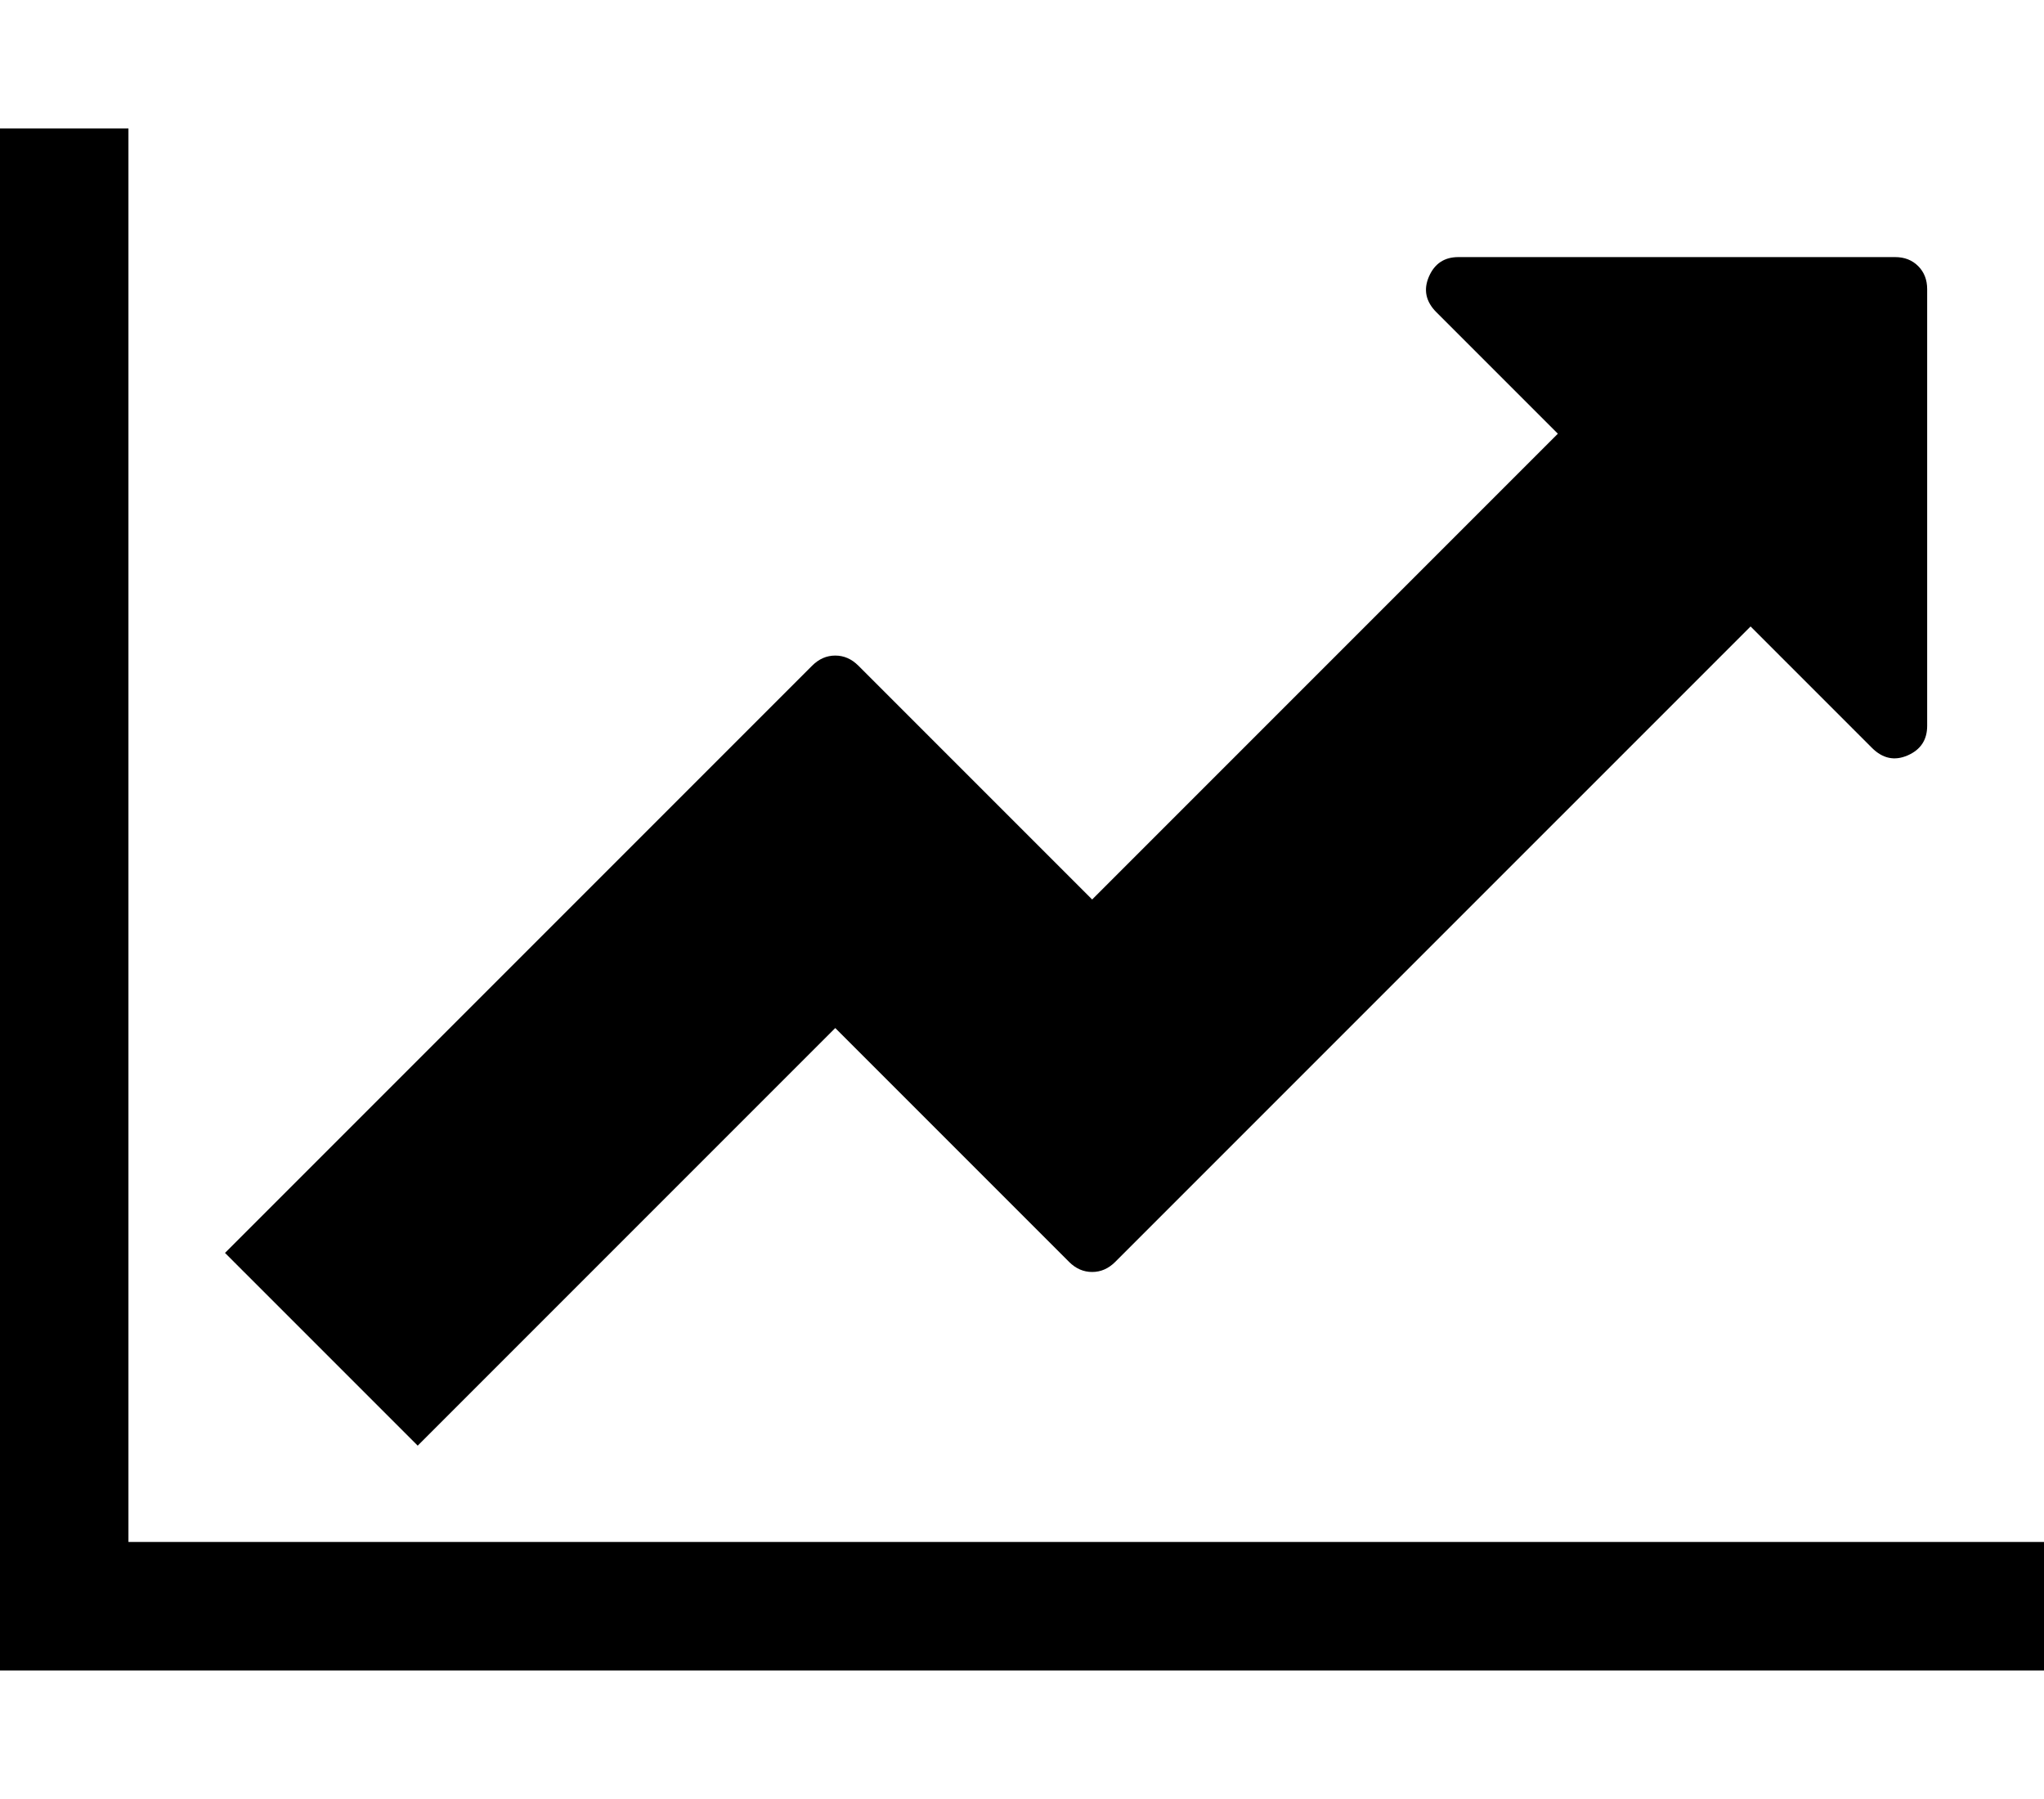
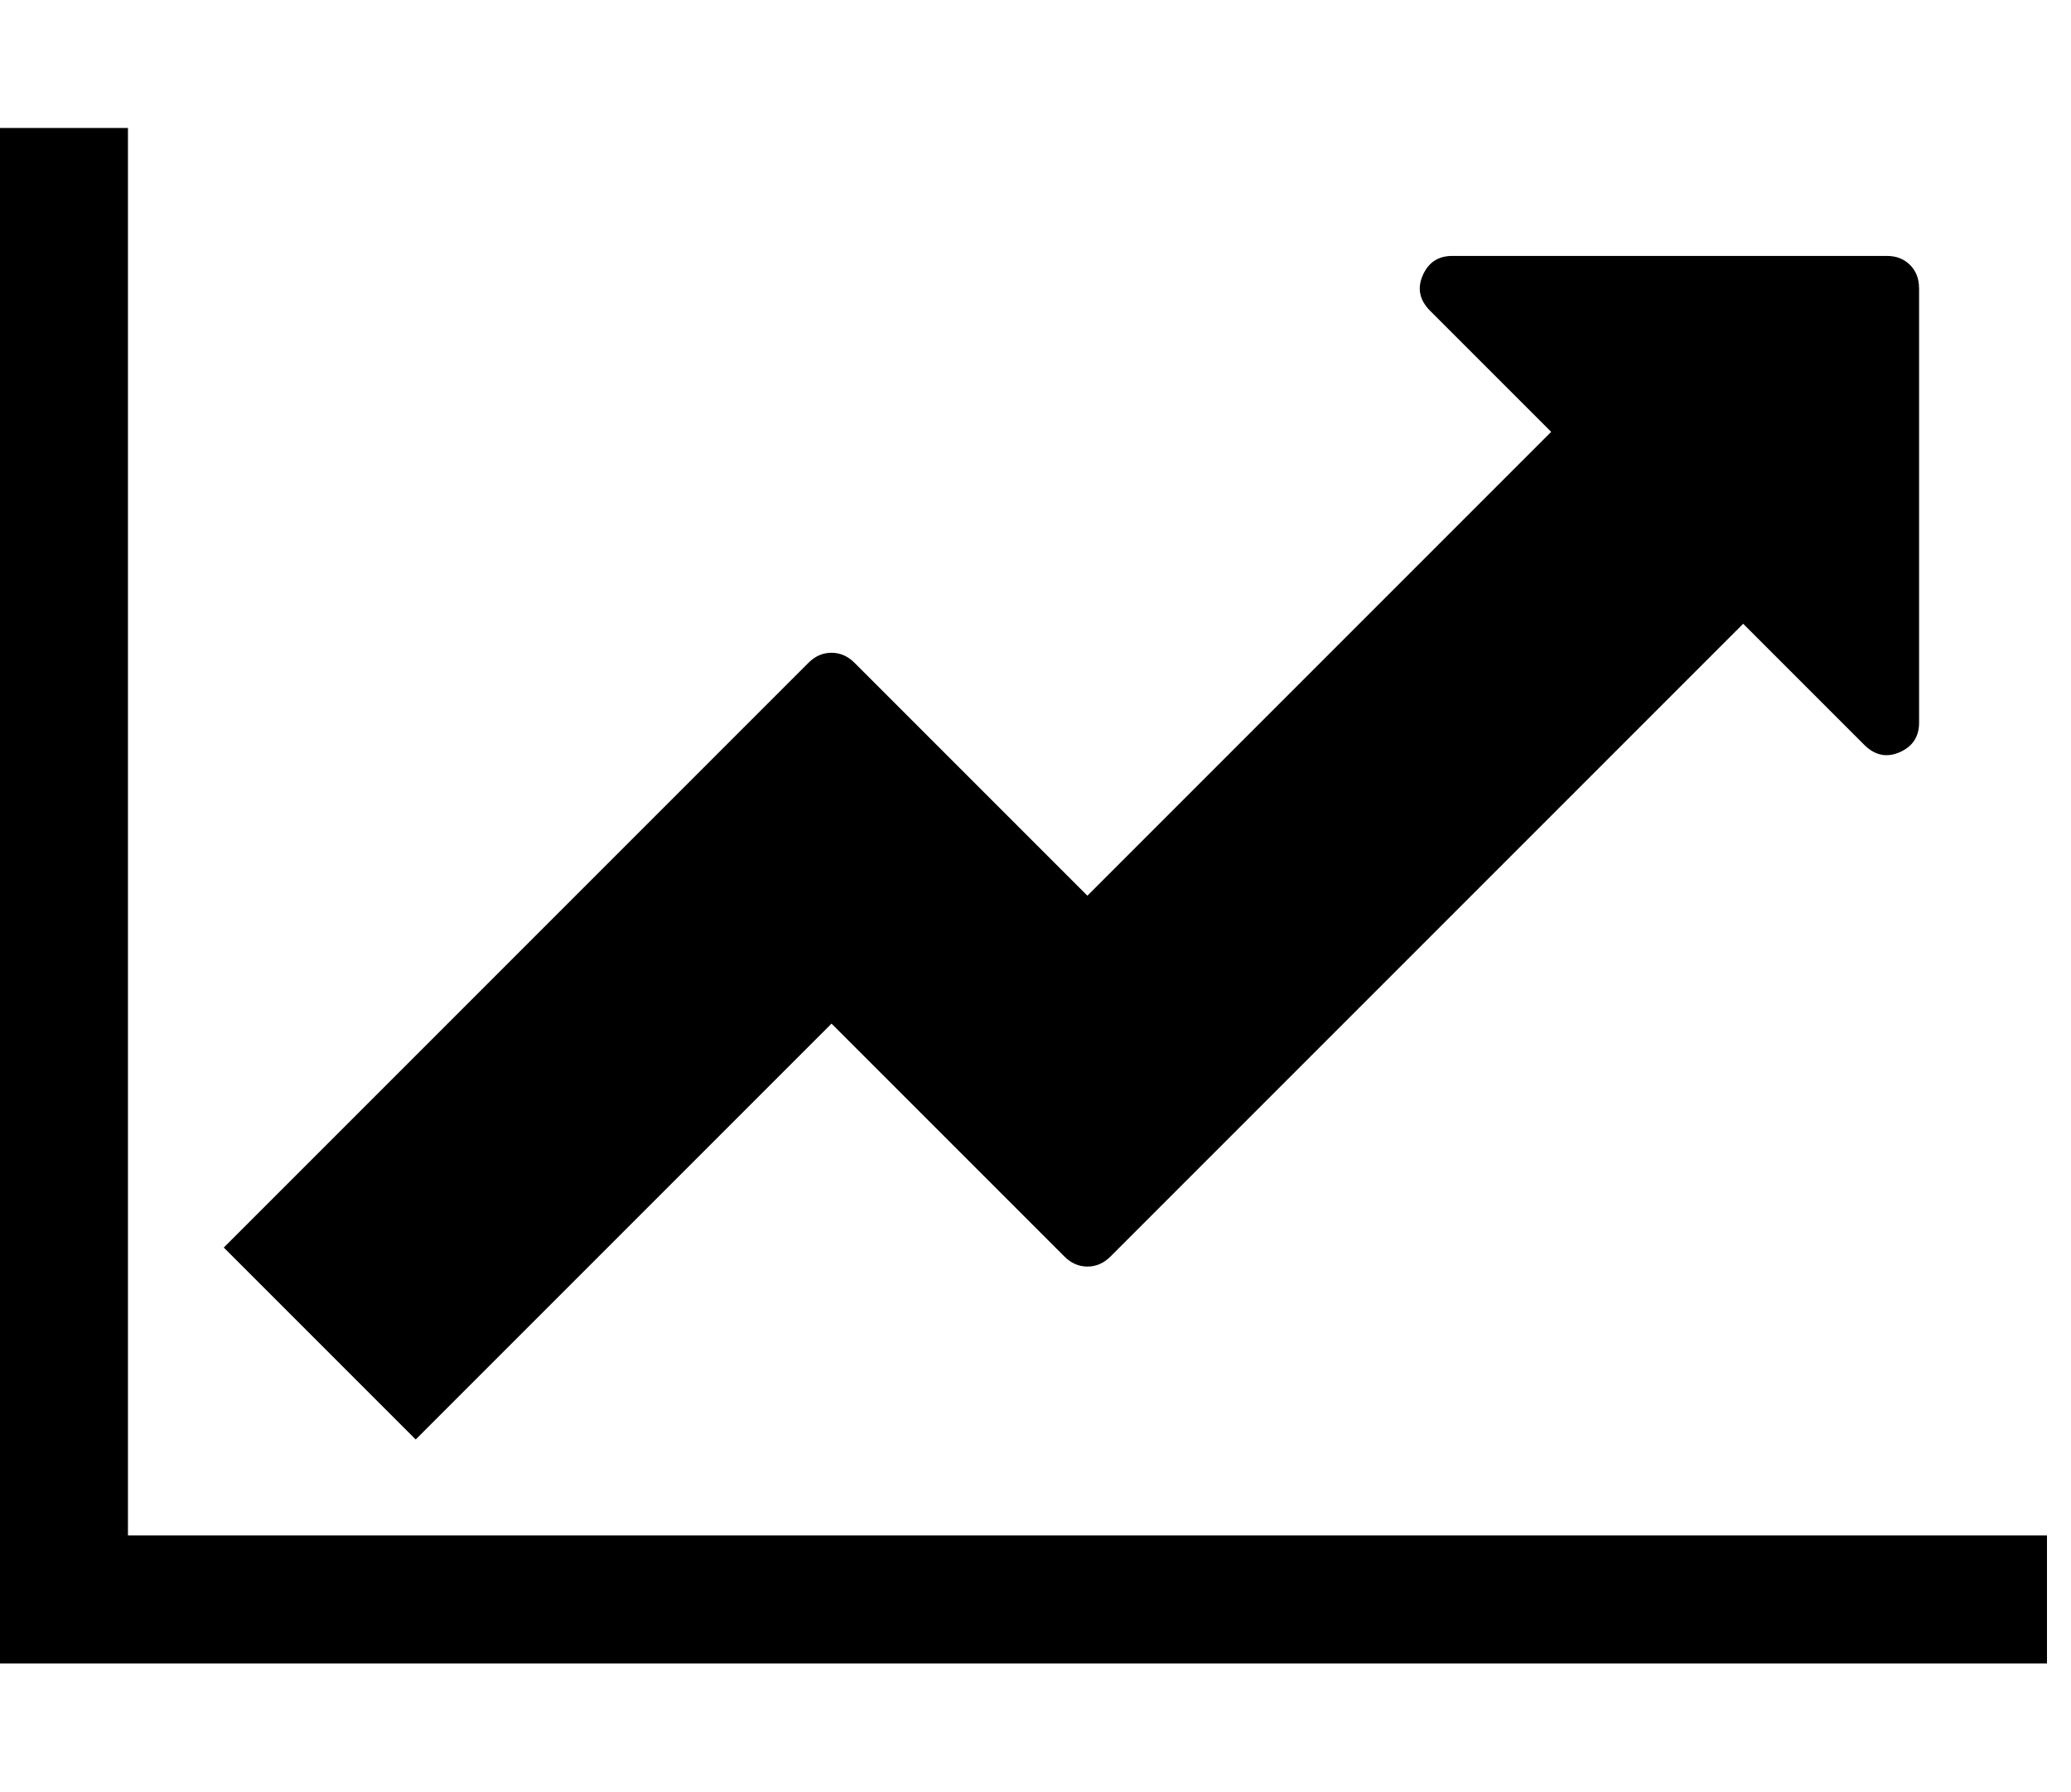
- <svg xmlns="http://www.w3.org/2000/svg" version="1.1" width="25" height="22" viewBox="0 0 25 22">
-   <path d="M25.143 18.857v1.571h-25.143v-18.857h1.571v17.286h23.571zM23.571 3.536v5.34q0 0.258-0.239 0.362t-0.436-0.092l-1.485-1.485-7.771 7.771q-0.123 0.123-0.282 0.123t-0.282-0.123l-2.86-2.86-5.107 5.107-2.357-2.357 7.182-7.182q0.123-0.123 0.282-0.123t0.282 0.123l2.86 2.86 5.696-5.696-1.485-1.485q-0.196-0.196-0.092-0.436t0.362-0.239h5.34q0.172 0 0.282 0.11t0.11 0.282z" fill="#000000" />
+ <svg xmlns="http://www.w3.org/2000/svg" version="1.1" width="37" height="32" viewBox="0 0 37 32">
+   <path fill="#000000" d="M36.571 27.429v2.286h-36.571v-27.429h2.286v25.143h34.286zM34.286 5.143v7.768q0 0.375-0.348 0.527t-0.634-0.134l-2.161-2.161-11.304 11.304q-0.179 0.179-0.411 0.179t-0.411-0.179l-4.161-4.161-7.429 7.429-3.429-3.429 10.446-10.446q0.179-0.179 0.411-0.179t0.411 0.179l4.161 4.161 8.286-8.286-2.161-2.161q-0.286-0.286-0.134-0.634t0.527-0.348h7.768q0.25 0 0.411 0.161t0.161 0.411z" />
</svg>
